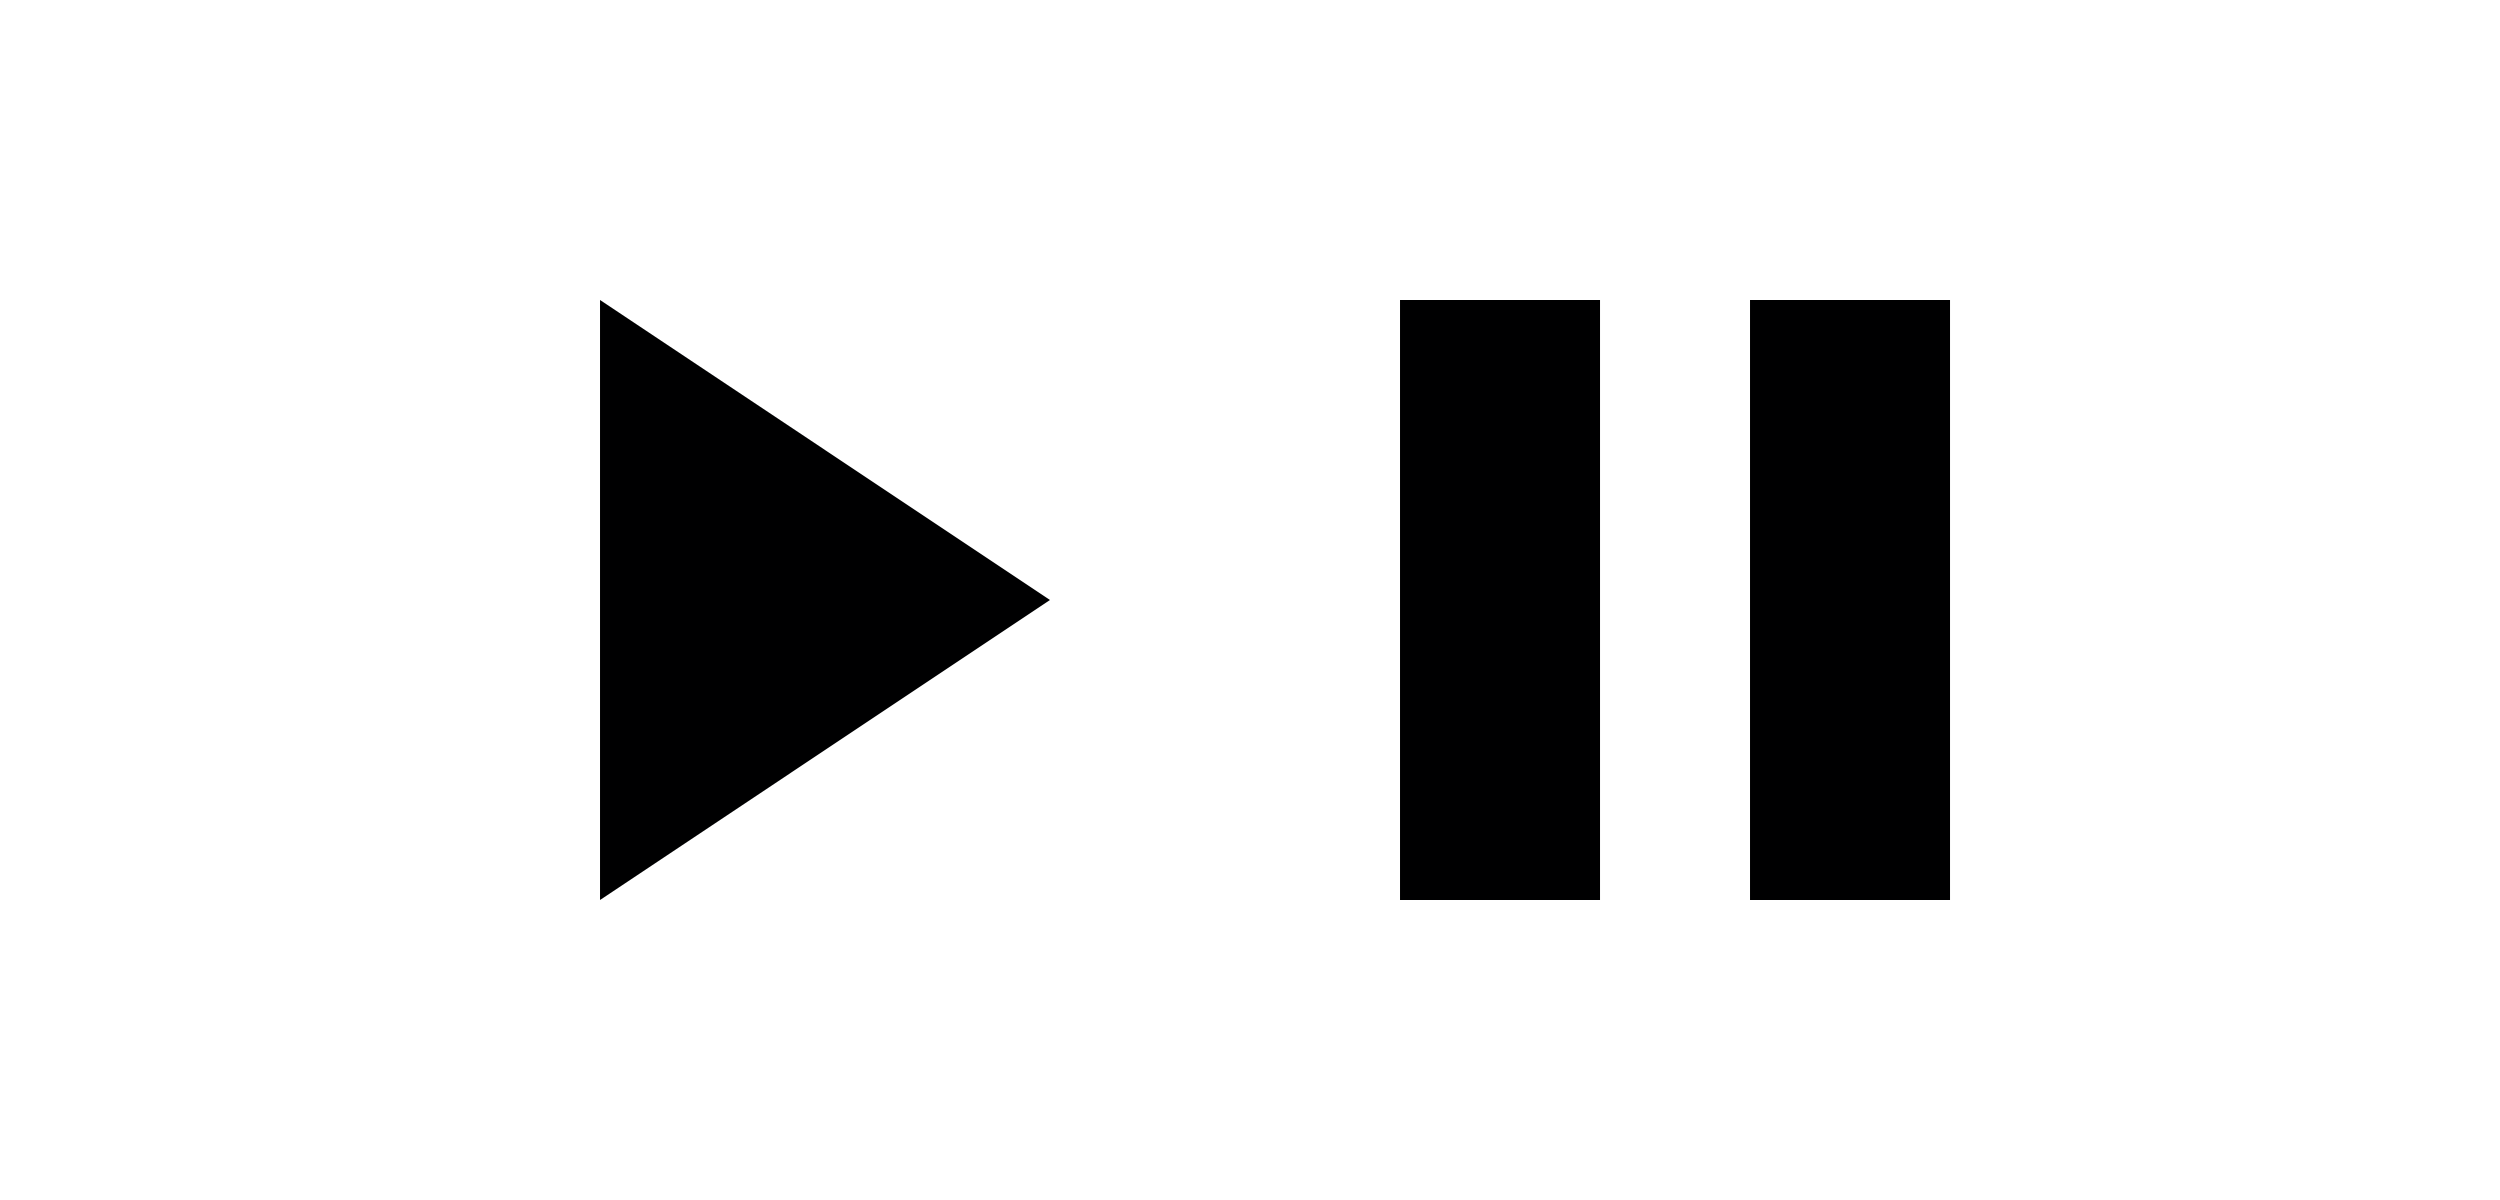
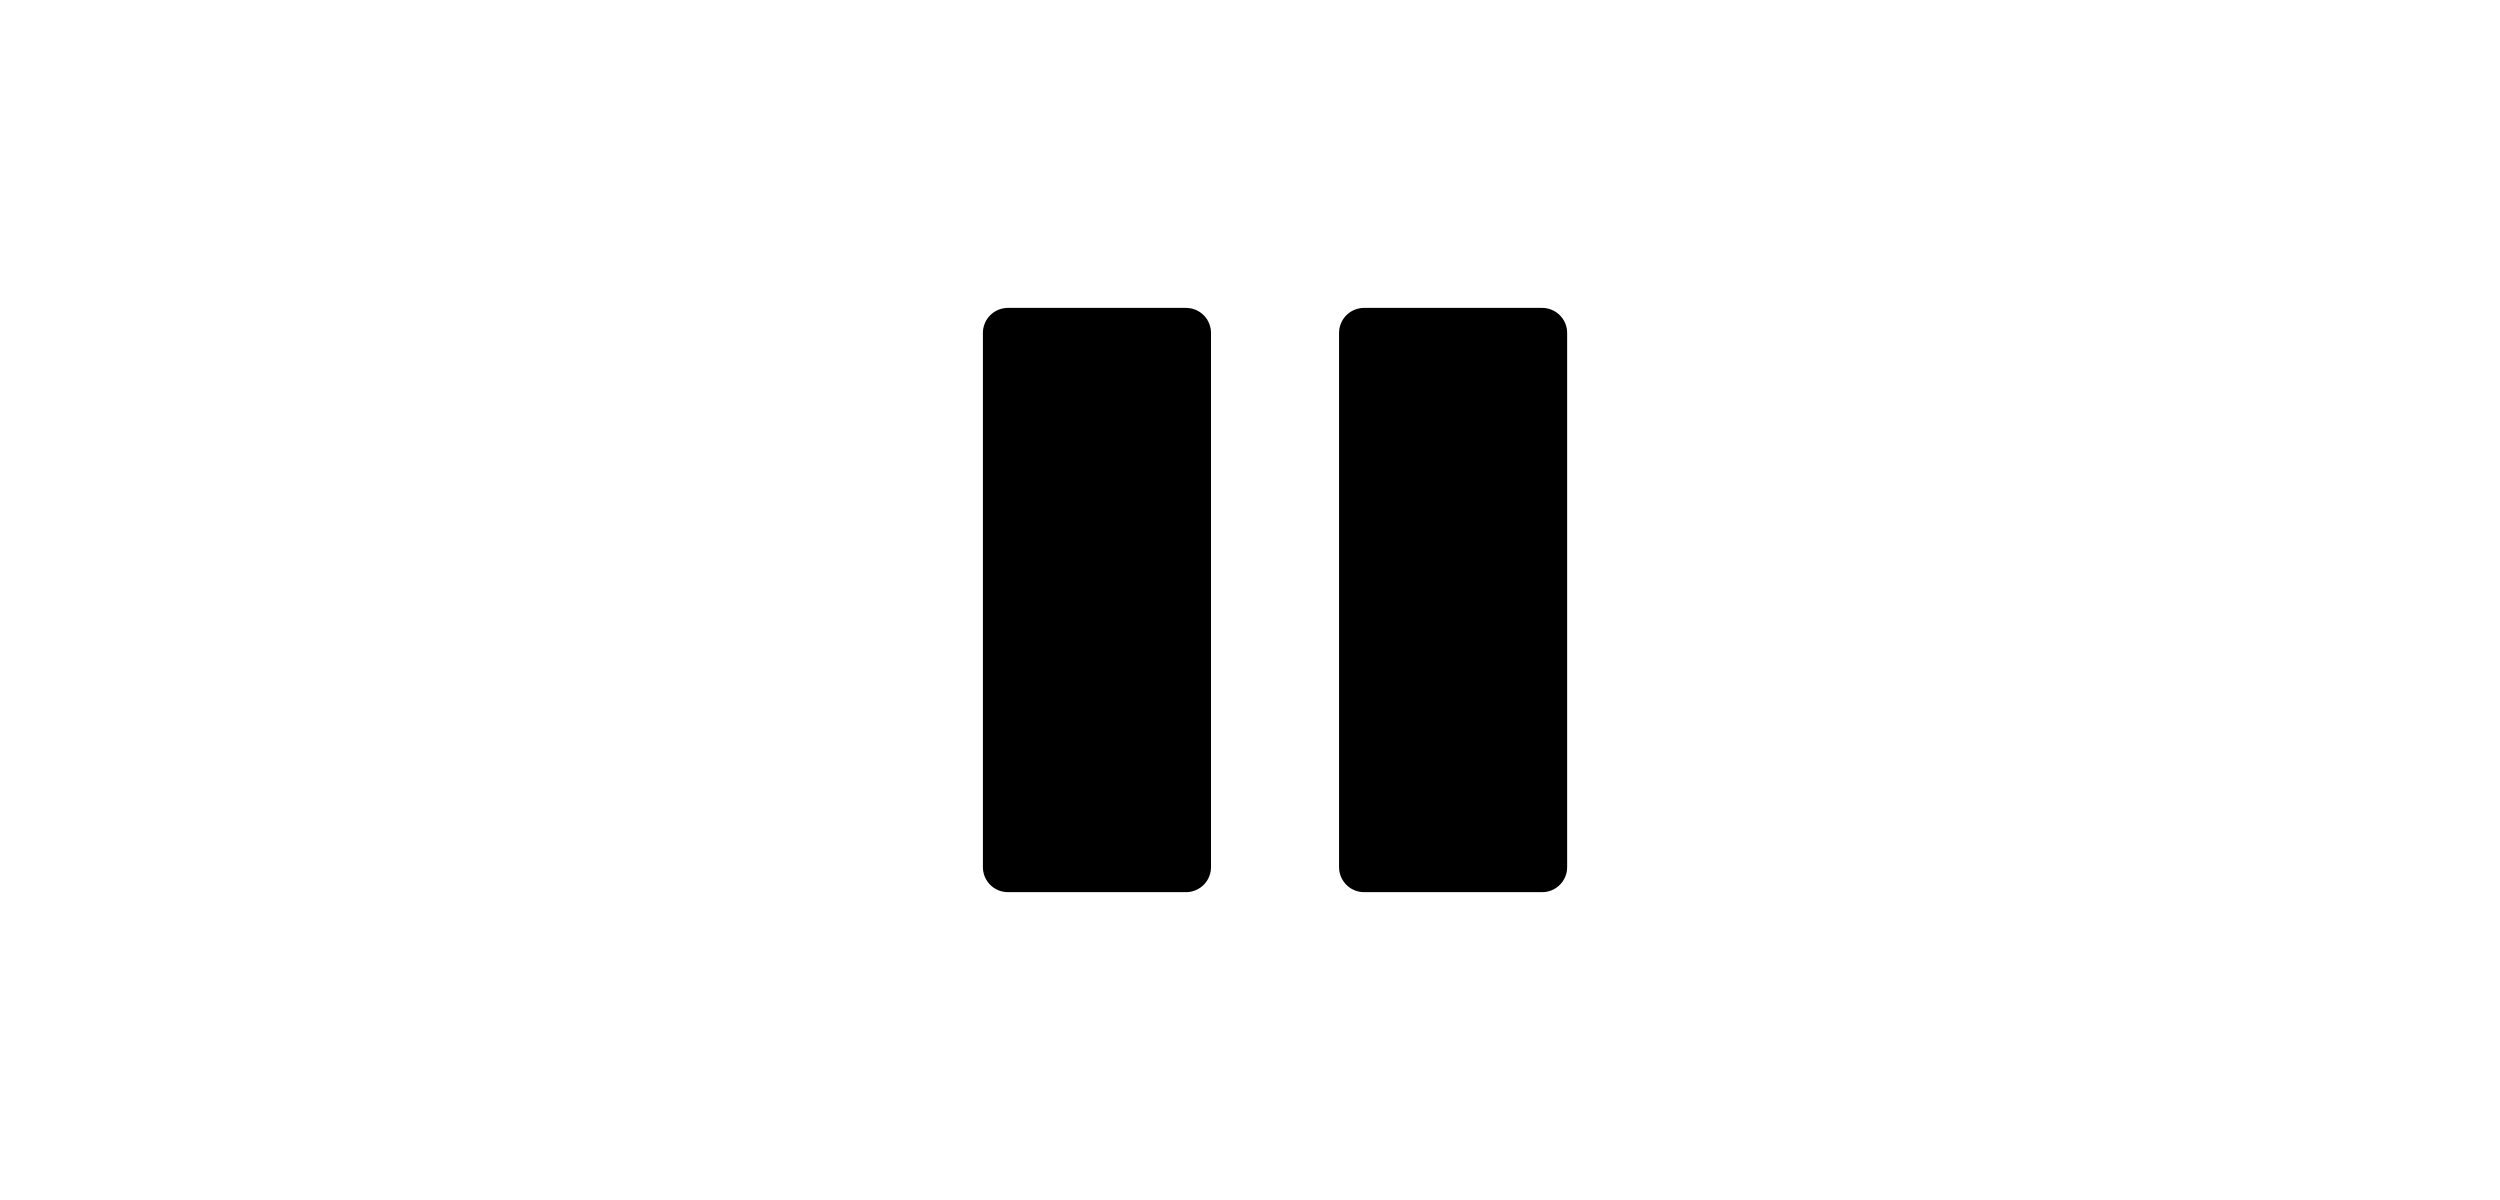
<svg xmlns="http://www.w3.org/2000/svg" width="100" height="48" version="1.1" viewBox="0 0 50 24">
-   <g transform="translate(1.00049 1)" fill="#000001">
-     <path d="m27 5h4v12h-4v-12" />
-     <path d="m34 5v12h4v-12h-4" />
-     <path d="m11 5 8.999 6-8.999 6v-12" />
-   </g>
+   <path d="m20.158 6.658h3.562v10.685h-3.562v-10.685" fill="#000001" stroke="#000" stroke-linecap="round" stroke-linejoin="round" />
+   <path d="m27.281 6.658v10.685h3.562v-10.685h-3.562" fill="#000001" stroke="#000" stroke-linecap="round" stroke-linejoin="round" />
</svg>
